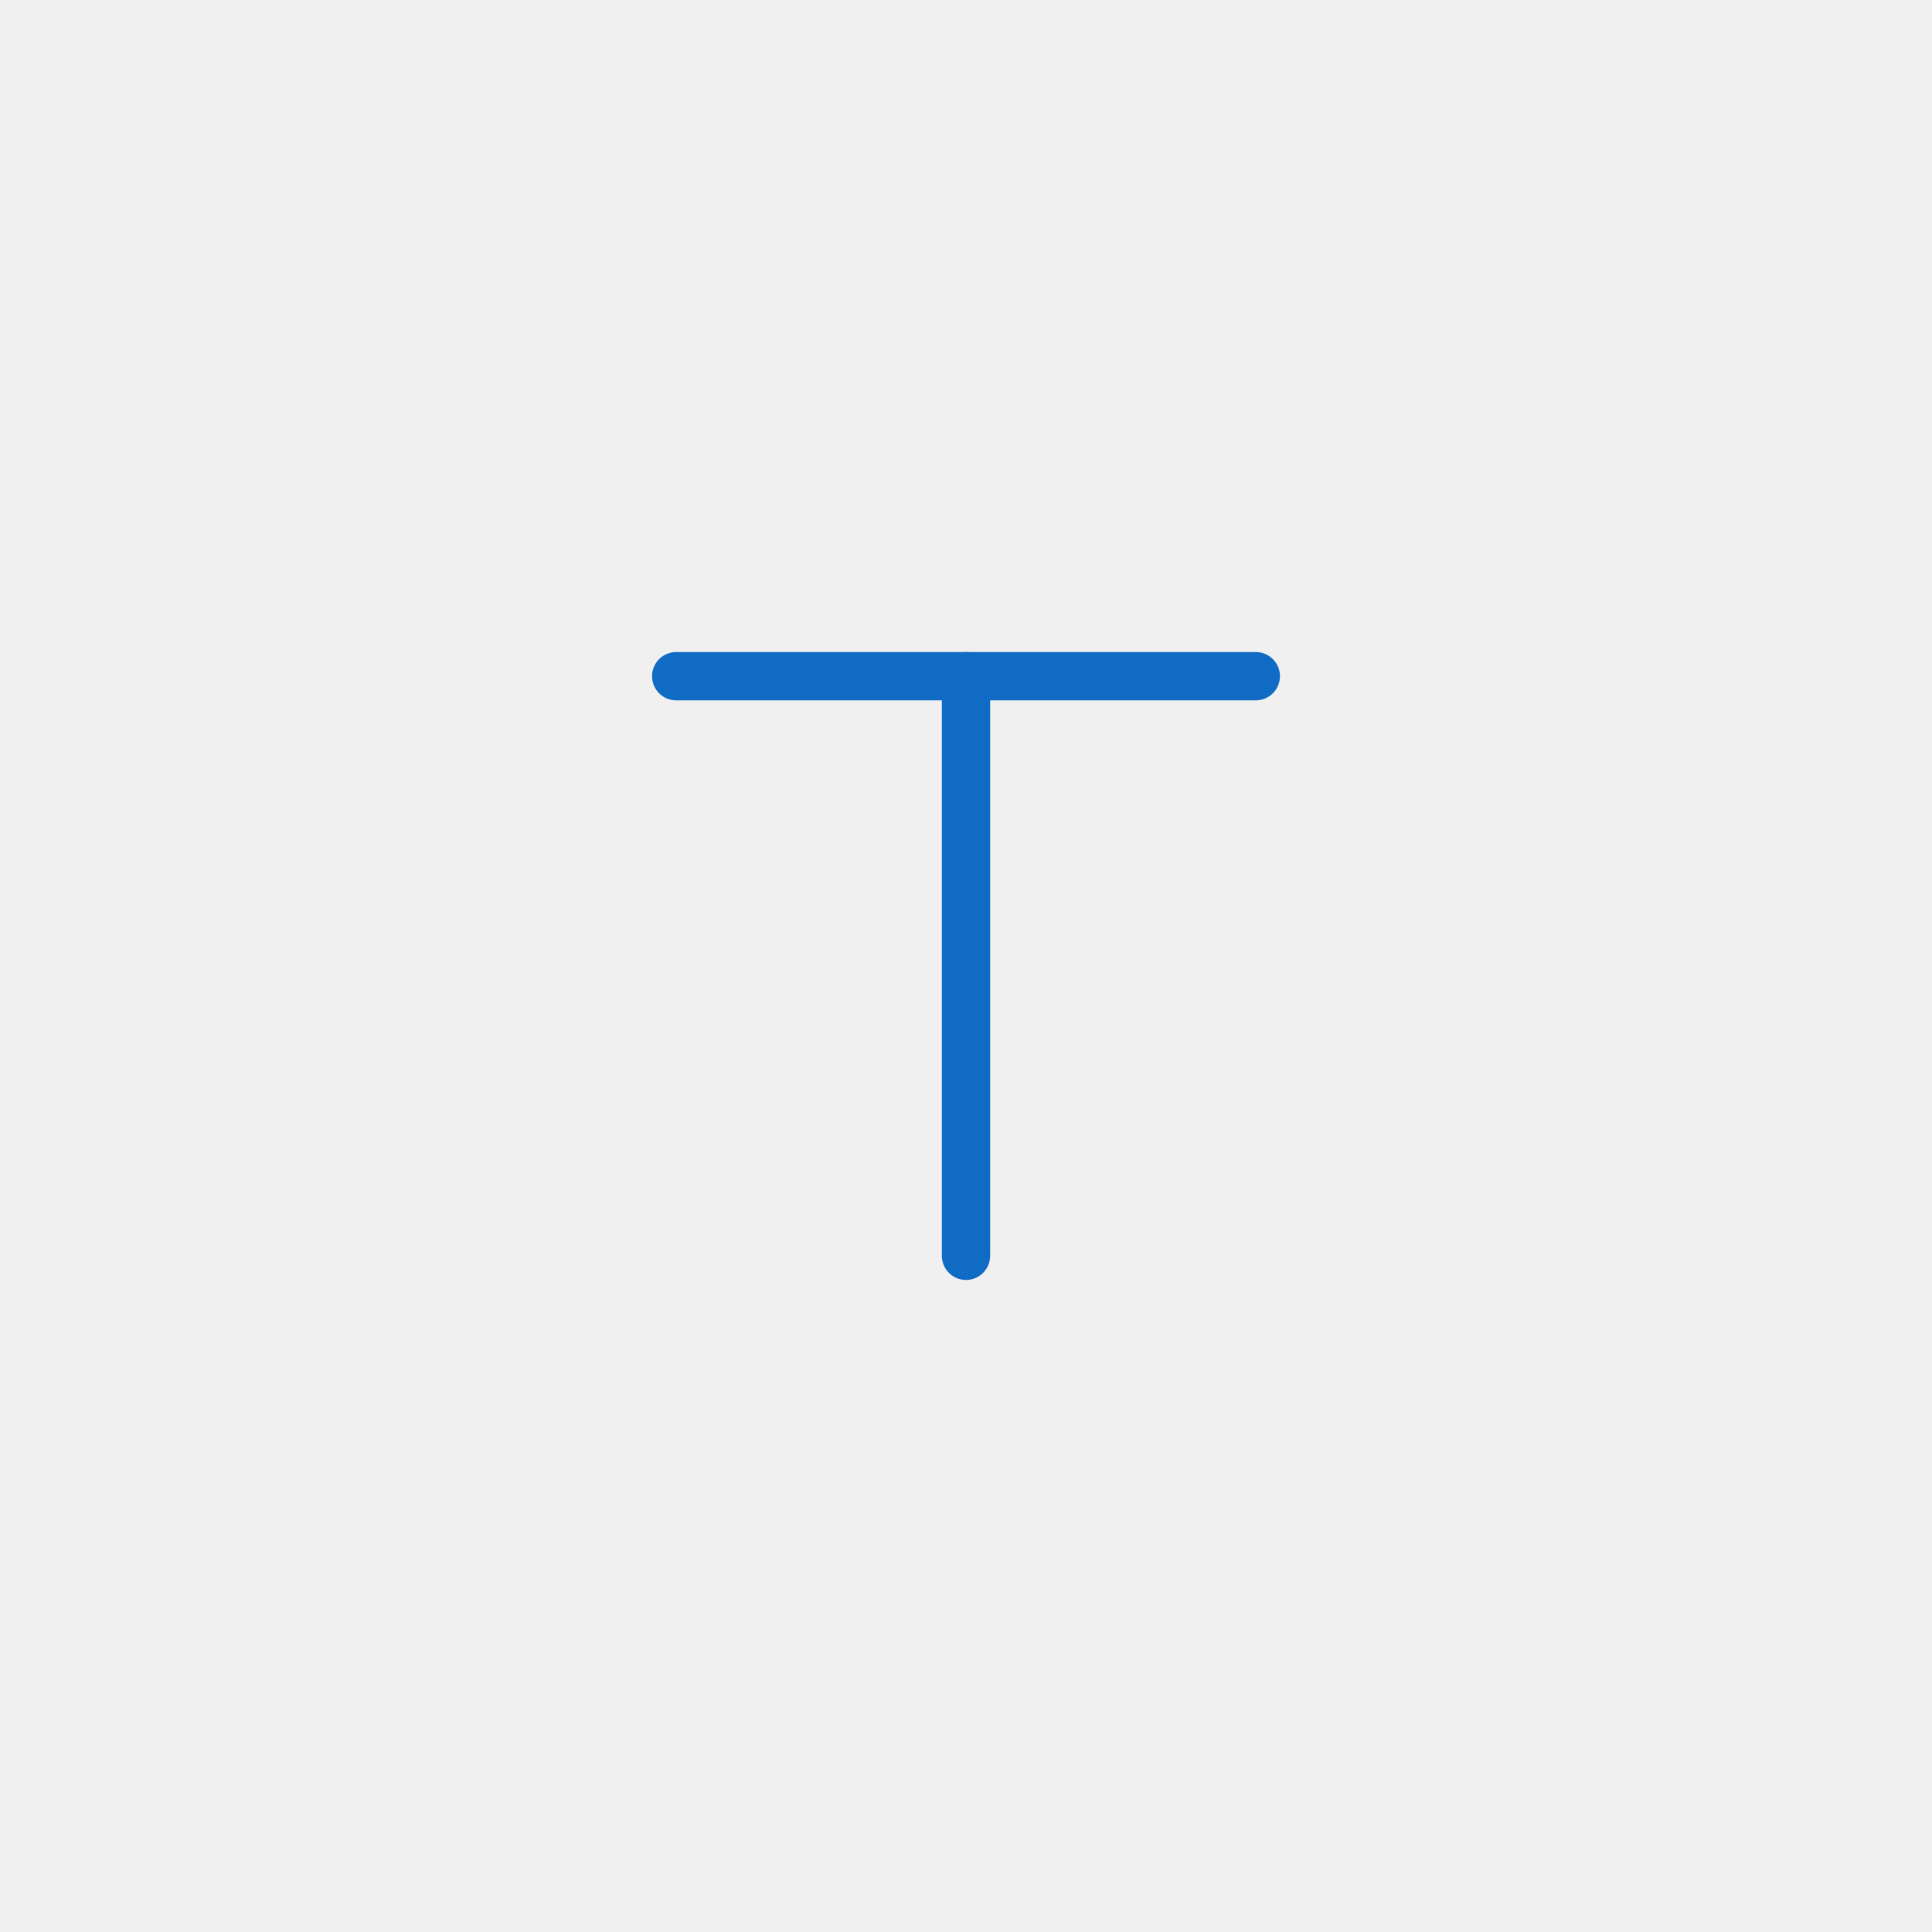
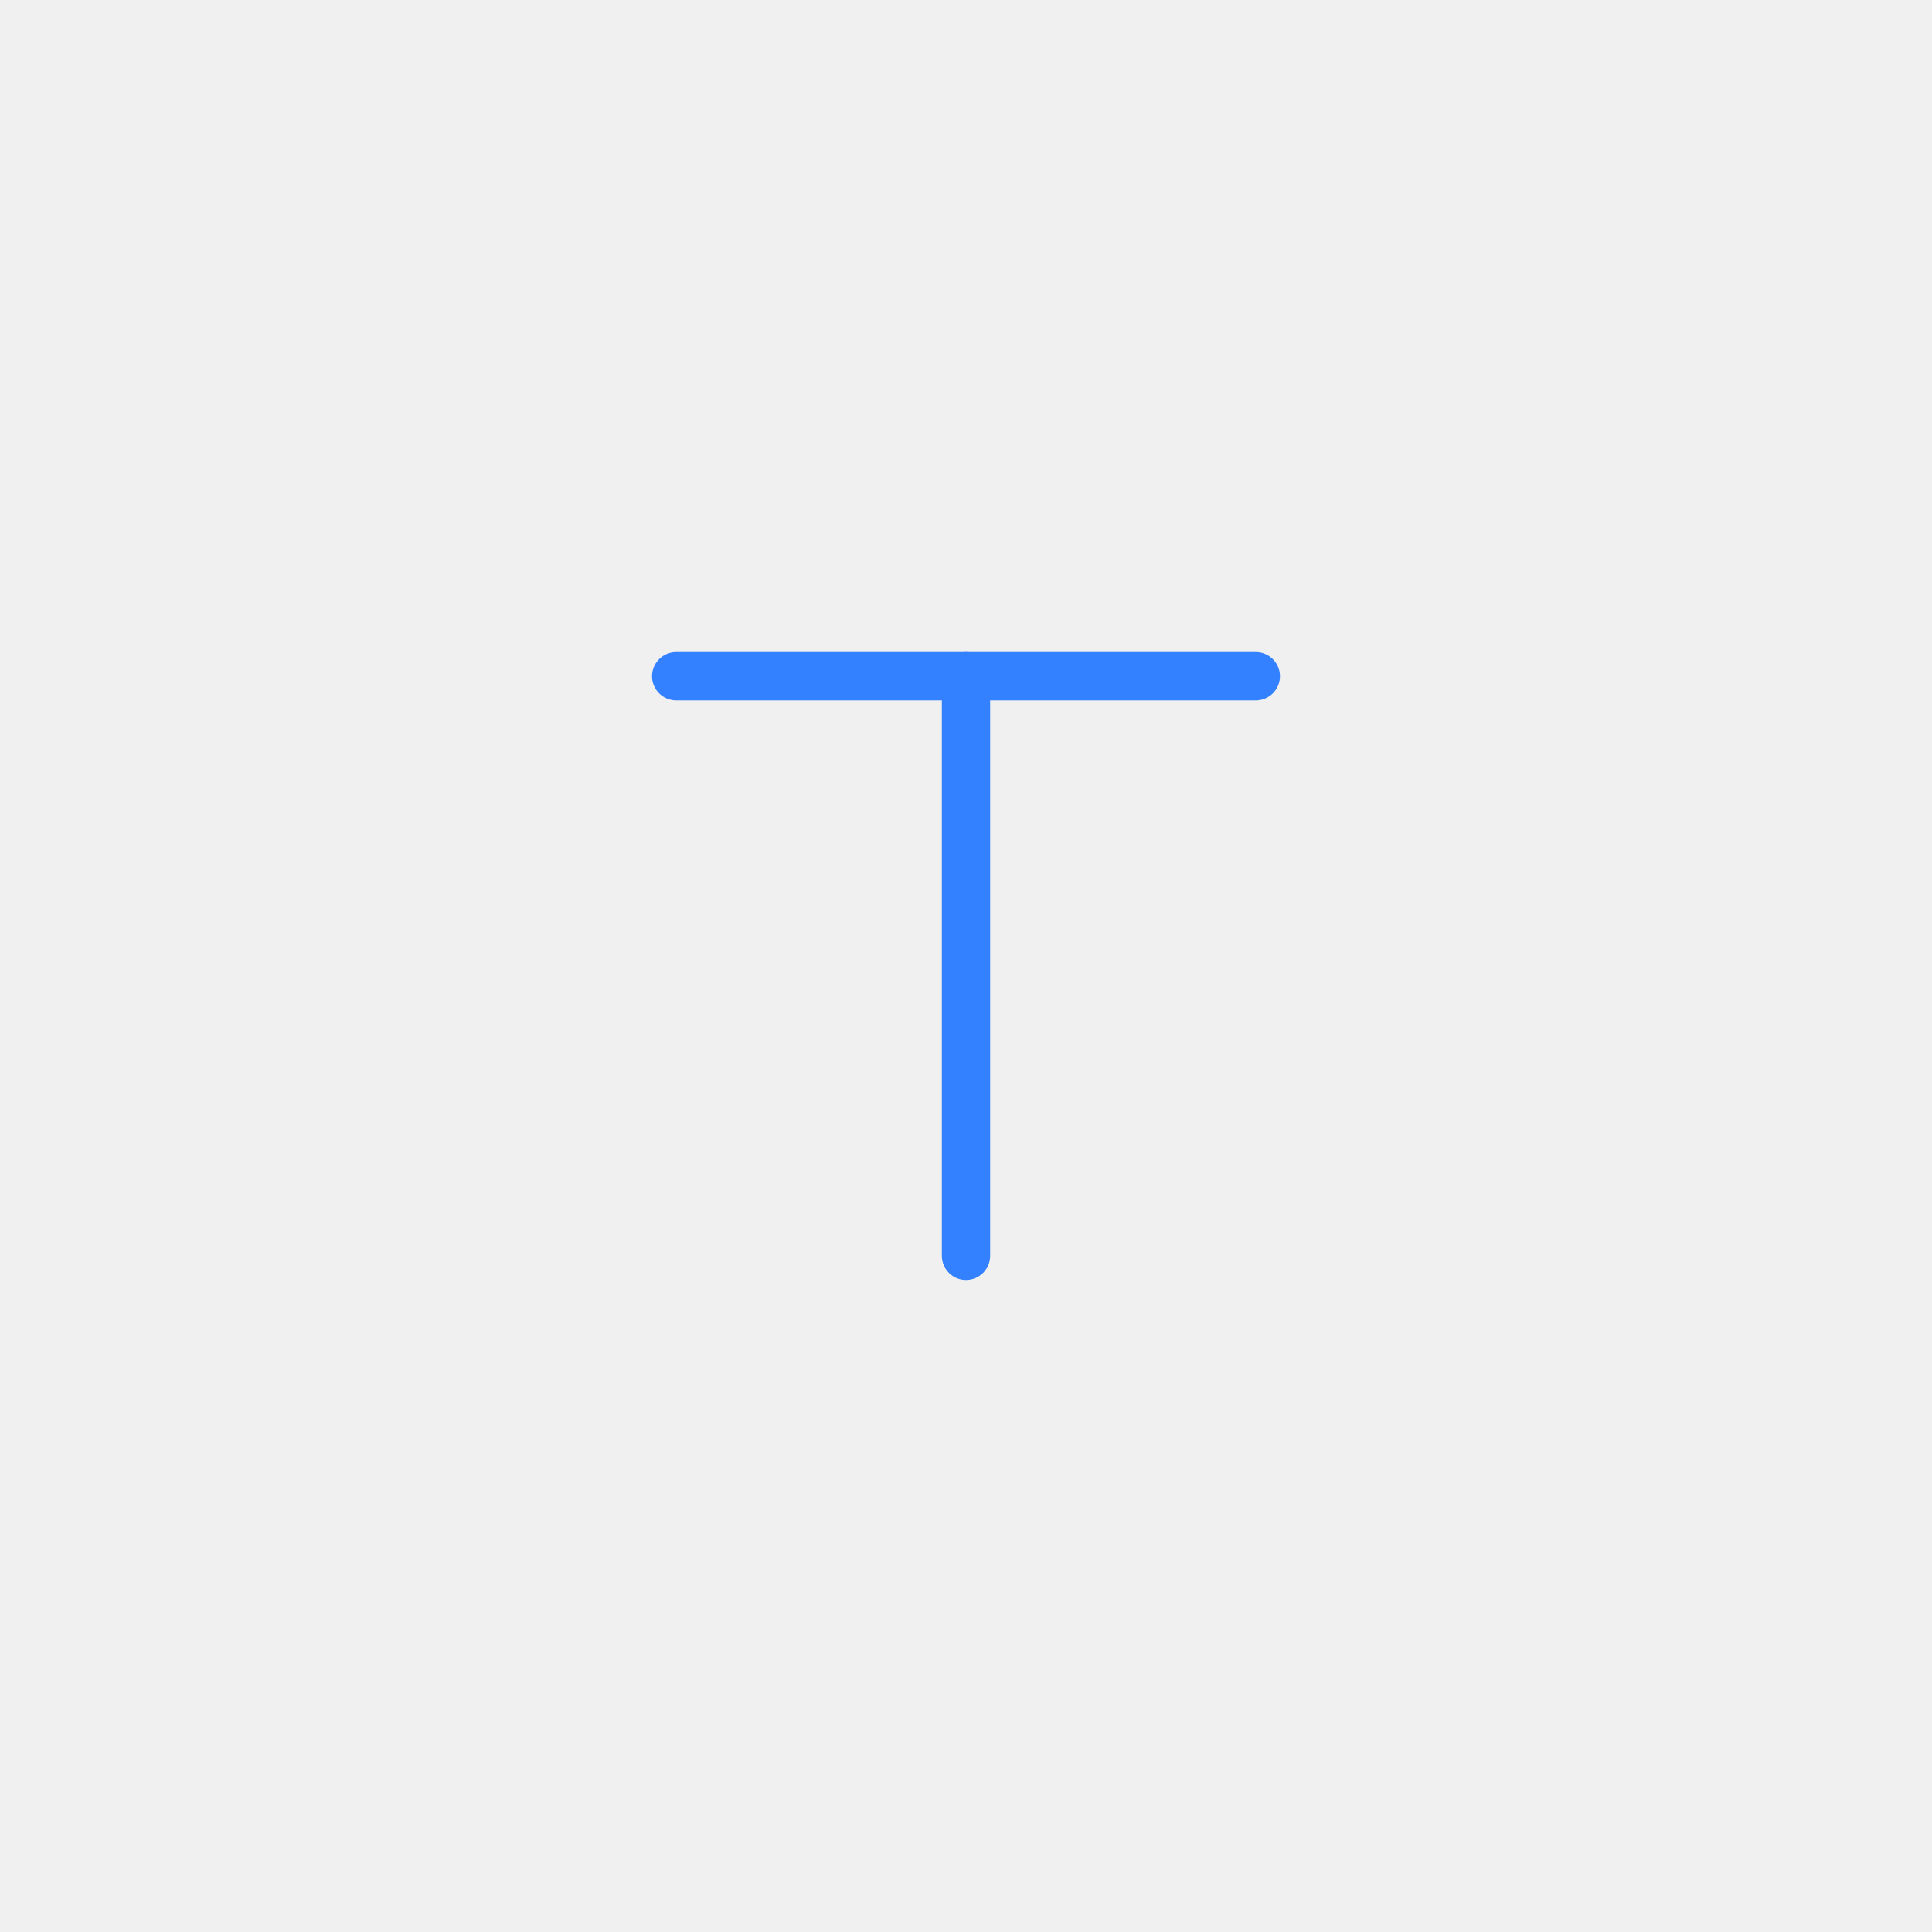
<svg xmlns="http://www.w3.org/2000/svg" width="40px" height="40px" viewBox="0 0 40 40" version="1.1">
  <g id="页面-4" stroke="none" stroke-width="1" fill="none" fill-rule="evenodd">
    <g id="Whiteboard-Guidelines" transform="translate(-352, -216)">
      <g id="text-pressed" transform="translate(352, 216)">
        <rect id="矩形备份-40" fill="#FFFFFF" opacity="0.01" x="0" y="0" width="40" height="40" rx="2" />
-         <line x1="14" y1="14" x2="26" y2="14" id="Stroke-1" stroke="#106BC5" stroke-linecap="round" stroke-linejoin="round" />
-         <line x1="20" y1="14" x2="20" y2="26" id="Stroke-3" stroke="#106BC5" stroke-linecap="round" stroke-linejoin="round" />
+         <line x1="14" y1="14" x2="26" y2="14" id="Stroke-1" stroke="#3381FF" stroke-linecap="round" stroke-linejoin="round" />
+         <line x1="20" y1="14" x2="20" y2="26" id="Stroke-3" stroke="#3381FF" stroke-linecap="round" stroke-linejoin="round" />
      </g>
    </g>
  </g>
</svg>
